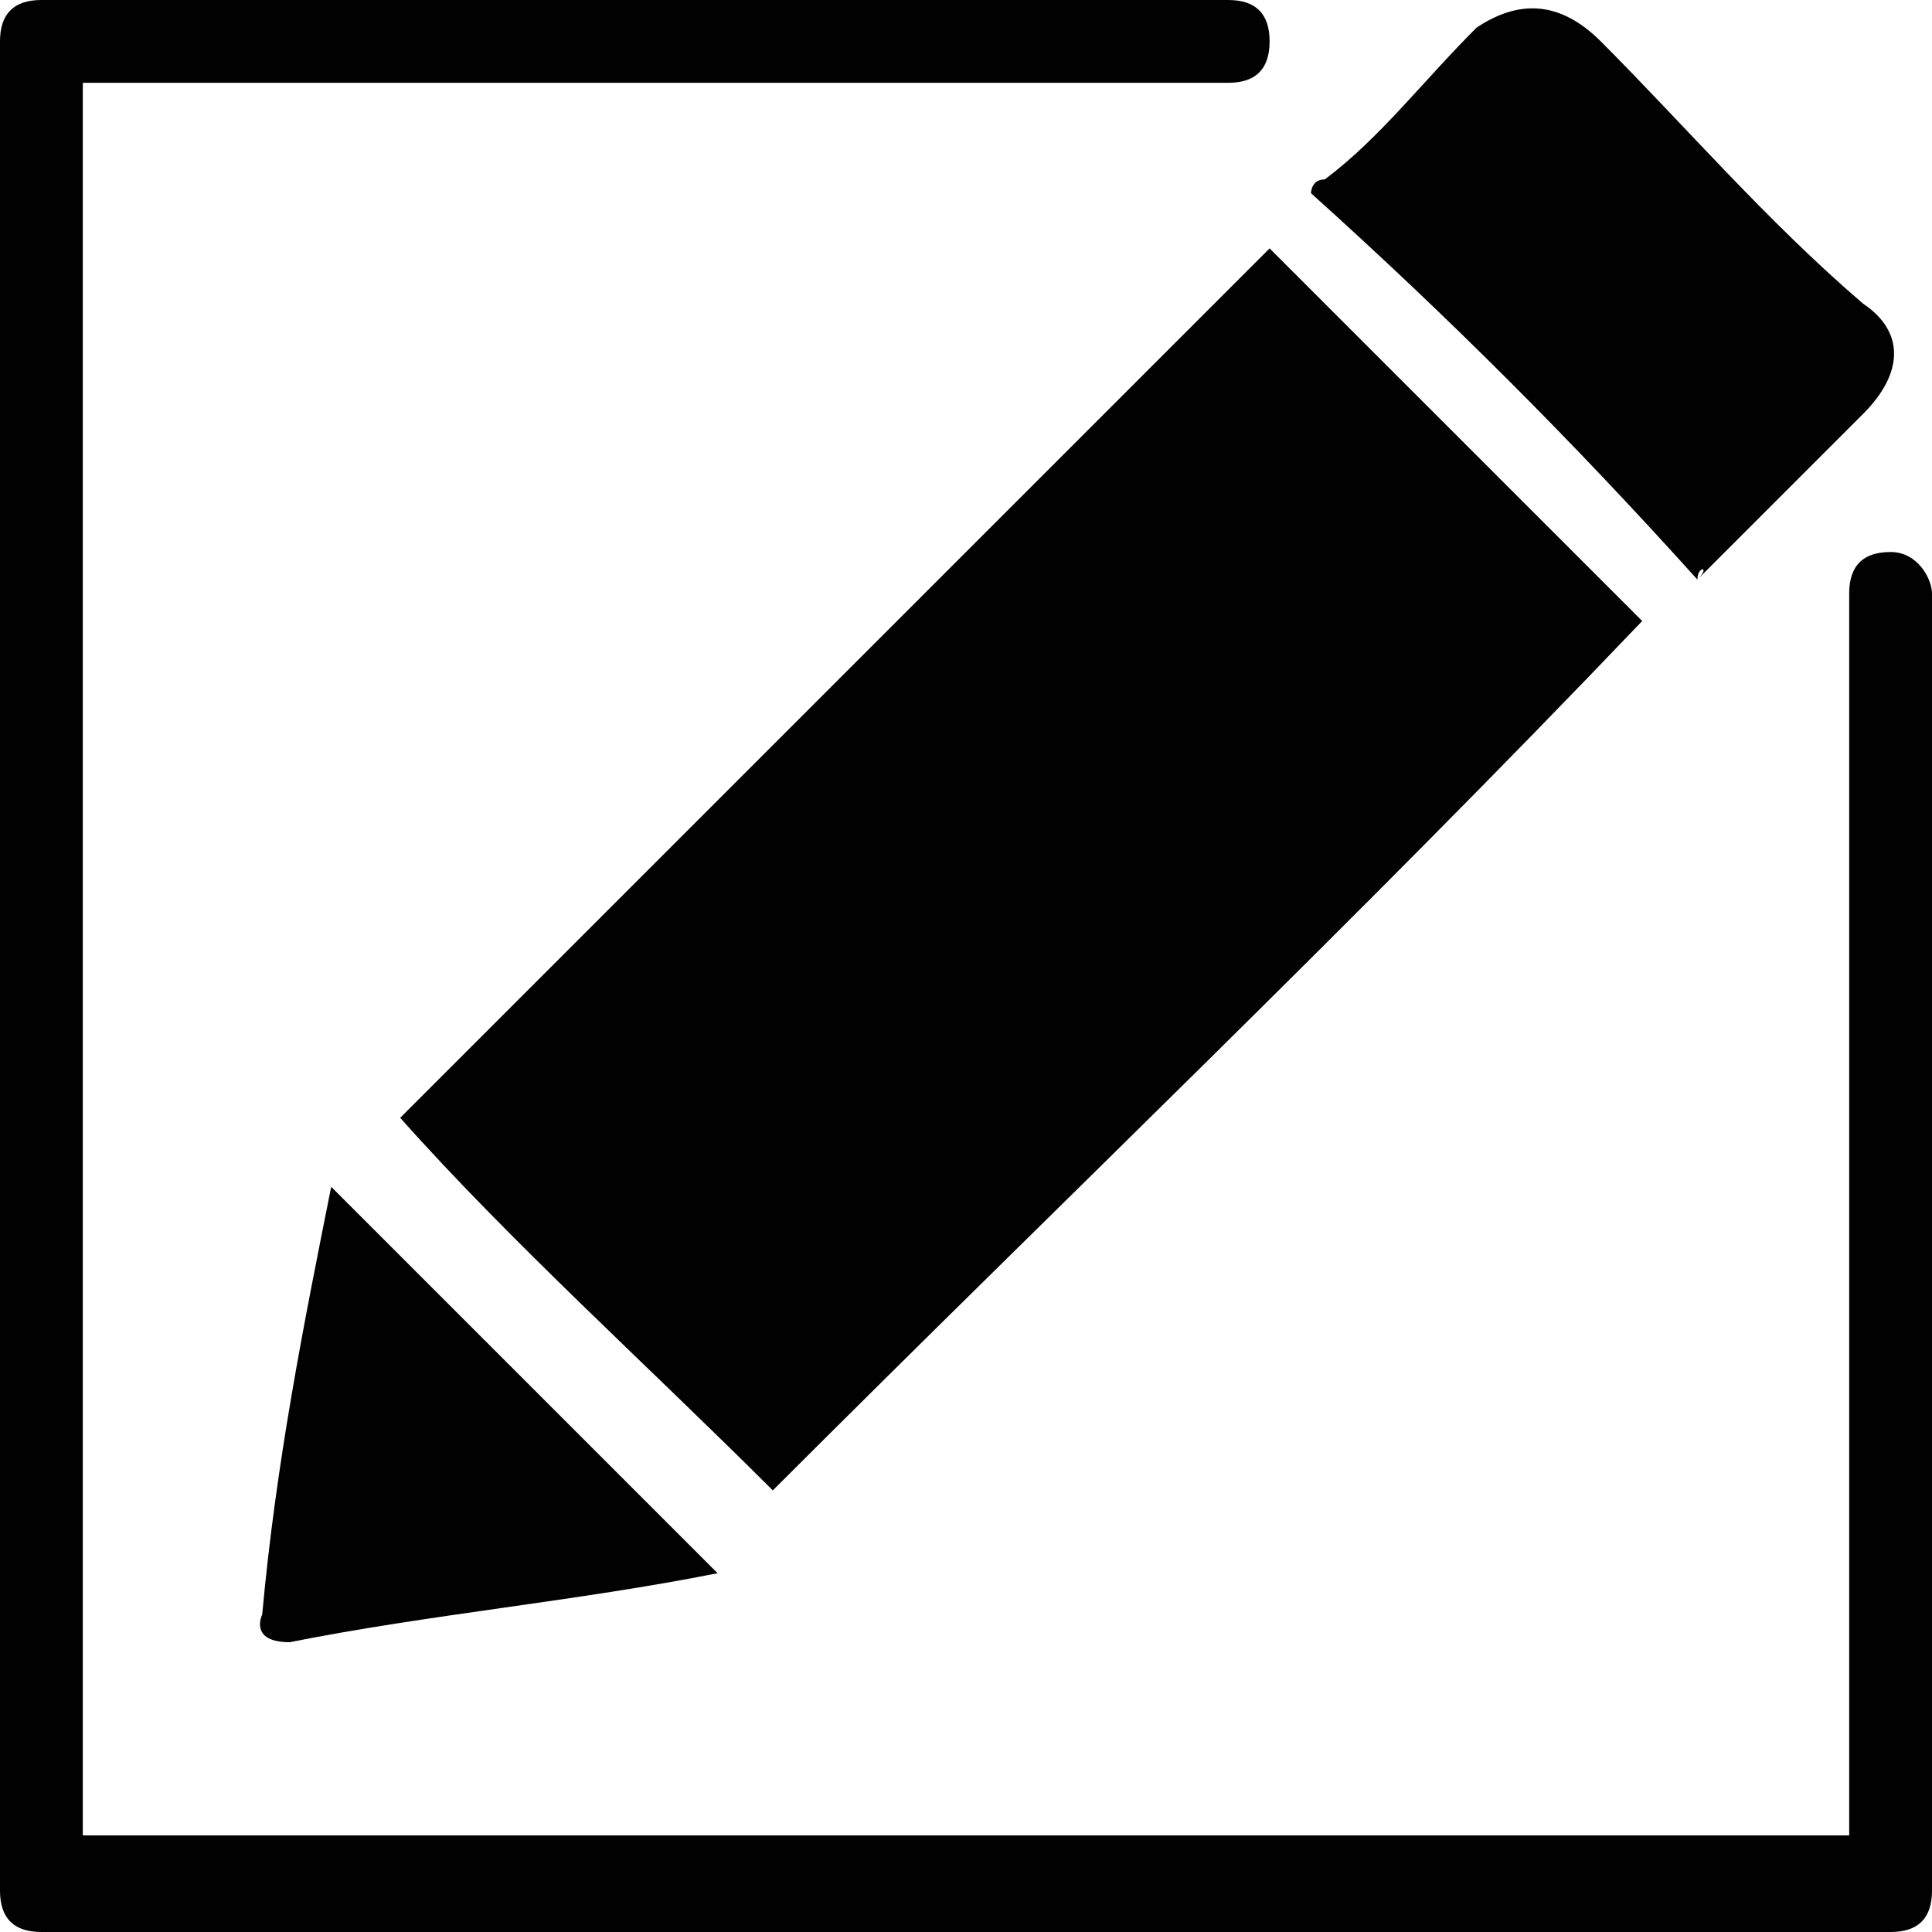
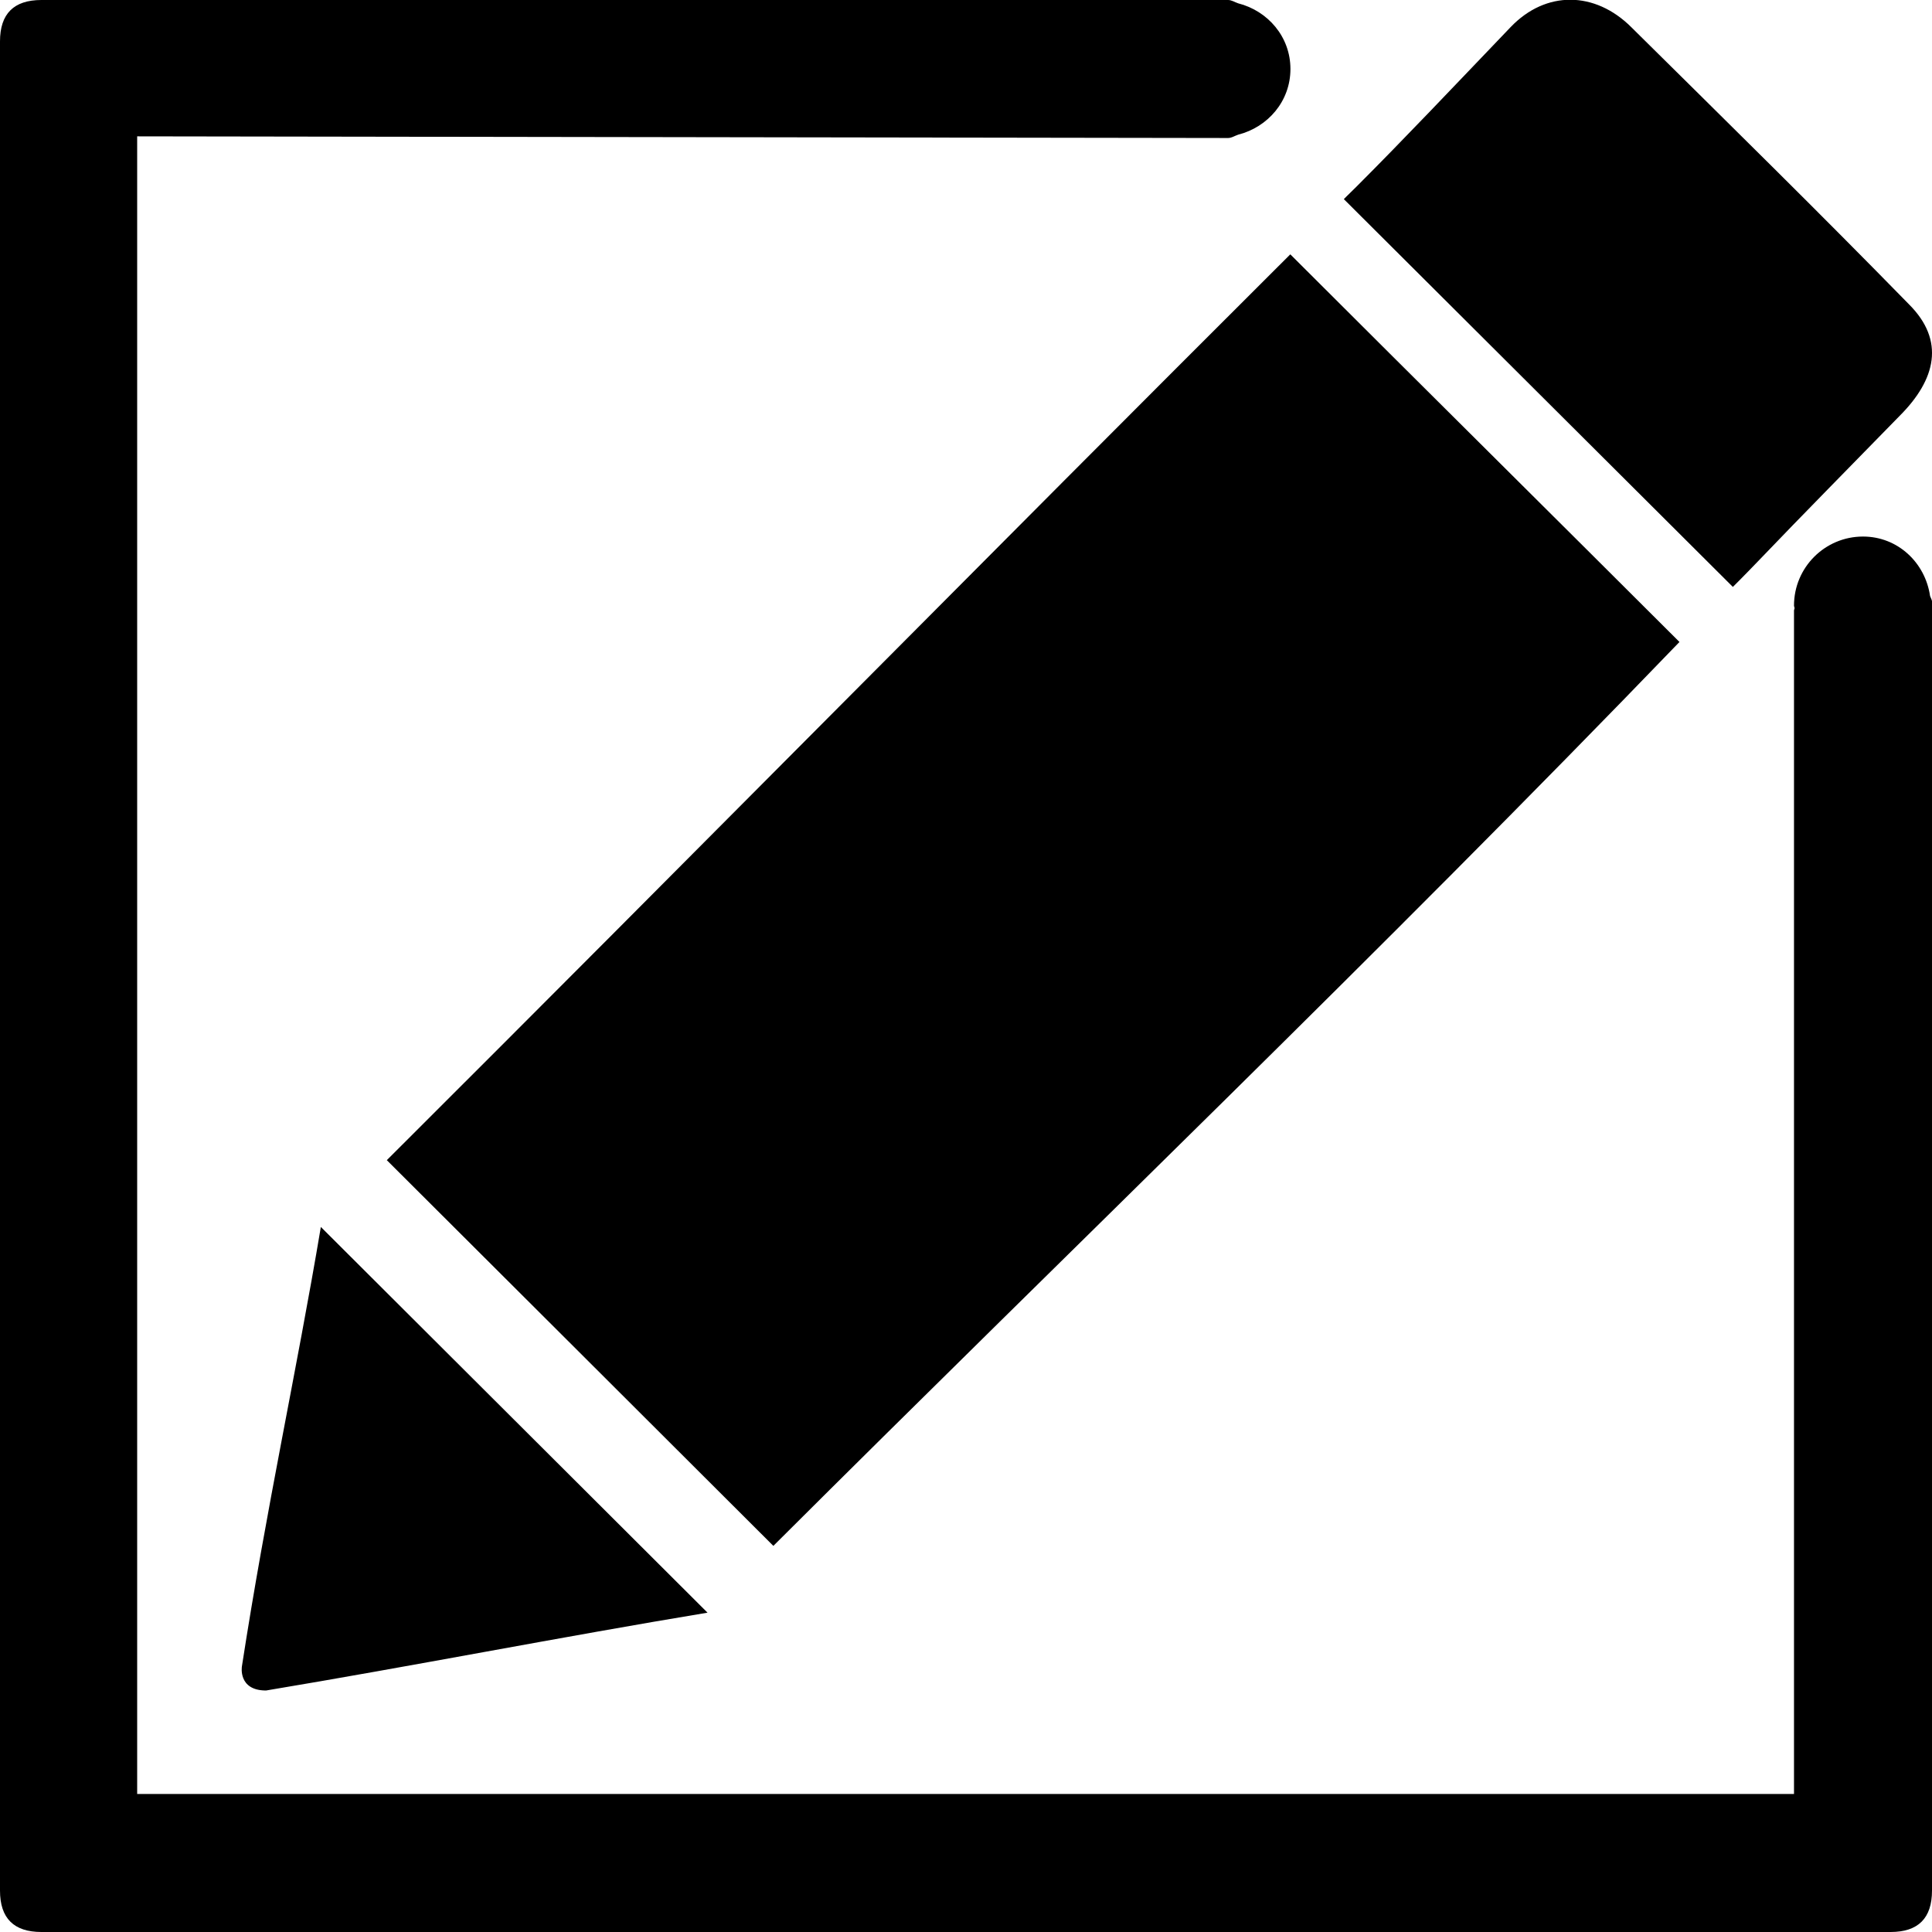
- <svg xmlns="http://www.w3.org/2000/svg" version="1.1" id="Register" x="0px" y="0px" viewBox="0 0 14 14" enable-background="new 0 0 14 14" xml:space="preserve">
-   <path fill="#010101" d="M11.9,4.5c-0.8-0.8-1.8-1.8-2.7-2.7C7.1,3.9,5,6,2.9,8.1C3.7,9,4.7,9.9,5.6,10.8C7.7,8.7,9.8,6.7,11.9,4.5z   M12.3,4.2c0.4-0.4,0.8-0.8,1.2-1.2c0.3-0.3,0.3-0.6,0-0.8c-0.7-0.6-1.3-1.3-1.9-1.9C11.3,0,11,0,10.7,0.2C10.3,0.6,10,1,9.6,1.3  c-0.1,0-0.1,0.1-0.1,0.1C10.5,2.3,11.4,3.2,12.3,4.2C12.3,4.1,12.4,4.1,12.3,4.2z M1.9,11.7c0,0-0.1,0.2,0.2,0.2  c1-0.2,2.1-0.3,3.1-0.5c-0.9-0.9-1.9-1.9-2.8-2.8C2.2,9.6,2,10.6,1.9,11.7z M13.7,4c-0.2,0-0.3,0.1-0.3,0.3v9H0.6V0.6h8.3  c0.2,0,0.3-0.1,0.3-0.3S9.1,0,8.9,0H0.3C0.1,0,0,0.1,0,0.3v13.4C0,13.9,0.1,14,0.3,14l0,0h13.4l0,0l0,0c0.2,0,0.3-0.1,0.3-0.3V4.3  C14,4.2,13.9,4,13.7,4z" />
+ <svg xmlns="http://www.w3.org/2000/svg" version="1.1" id="Register" x="0px" y="0px" viewBox="0 0 14 14" style="enable-background:new 0 0 14 14;" xml:space="preserve">
+   <path d="M9.35,1.843C10.312,2.804,11.295,3.778,12.17,4.652  c-2.189,2.271-4.377,4.367-6.566,6.55C4.642,10.241,3.679,9.281,2.803,8.407  C4.992,6.224,7.161,4.026,9.35,1.843z M13.834,2.206  c-0.662-0.677-1.274-1.278-2.013-2.009c-0.263-0.262-0.619-0.268-0.875,0  c-0.428,0.447-0.769,0.808-1.119,1.158C9.76,1.42,9.738,1.443,9.738,1.443  c0.963,0.961,1.856,1.849,2.819,2.81c0.017-0.017,0.034-0.034,0.05-0.05  c0.04-0.04,0.078-0.08,0.117-0.12c0.363-0.379,0.702-0.721,1.042-1.07  C14.029,2.75,14.096,2.468,13.834,2.206z M1.753,12.075  c0,0-0.03,0.175,0.175,0.175c1.051-0.175,2.148-0.39,3.199-0.564  c-0.963-0.961-1.839-1.835-2.802-2.795C2.149,9.938,1.928,10.94,1.753,12.075z   M13.986,4.319C13.951,4.077,13.752,3.888,13.5,3.888c-0.276,0-0.5,0.224-0.5,0.5  c0,0.007,0.004,0.013,0.004,0.02C13.004,4.412,13,4.419,13,4.424V13H0.994V0.988  L8.851,1C8.851,1,8.851,1,8.851,1s0-0,0-0L8.9,1  c0.024,0,0.048-0.016,0.072-0.024C9.188,0.921,9.351,0.733,9.351,0.5  s-0.163-0.421-0.379-0.476C8.948,0.016,8.924,0,8.9,0H0.3  C0.1,0,0,0.1,0,0.3v13.4C0,13.9,0.1,14,0.3,14h13.4  C13.9,14,14,13.9,14,13.7V4.357C14,4.348,13.99,4.331,13.986,4.319z" />
</svg>
